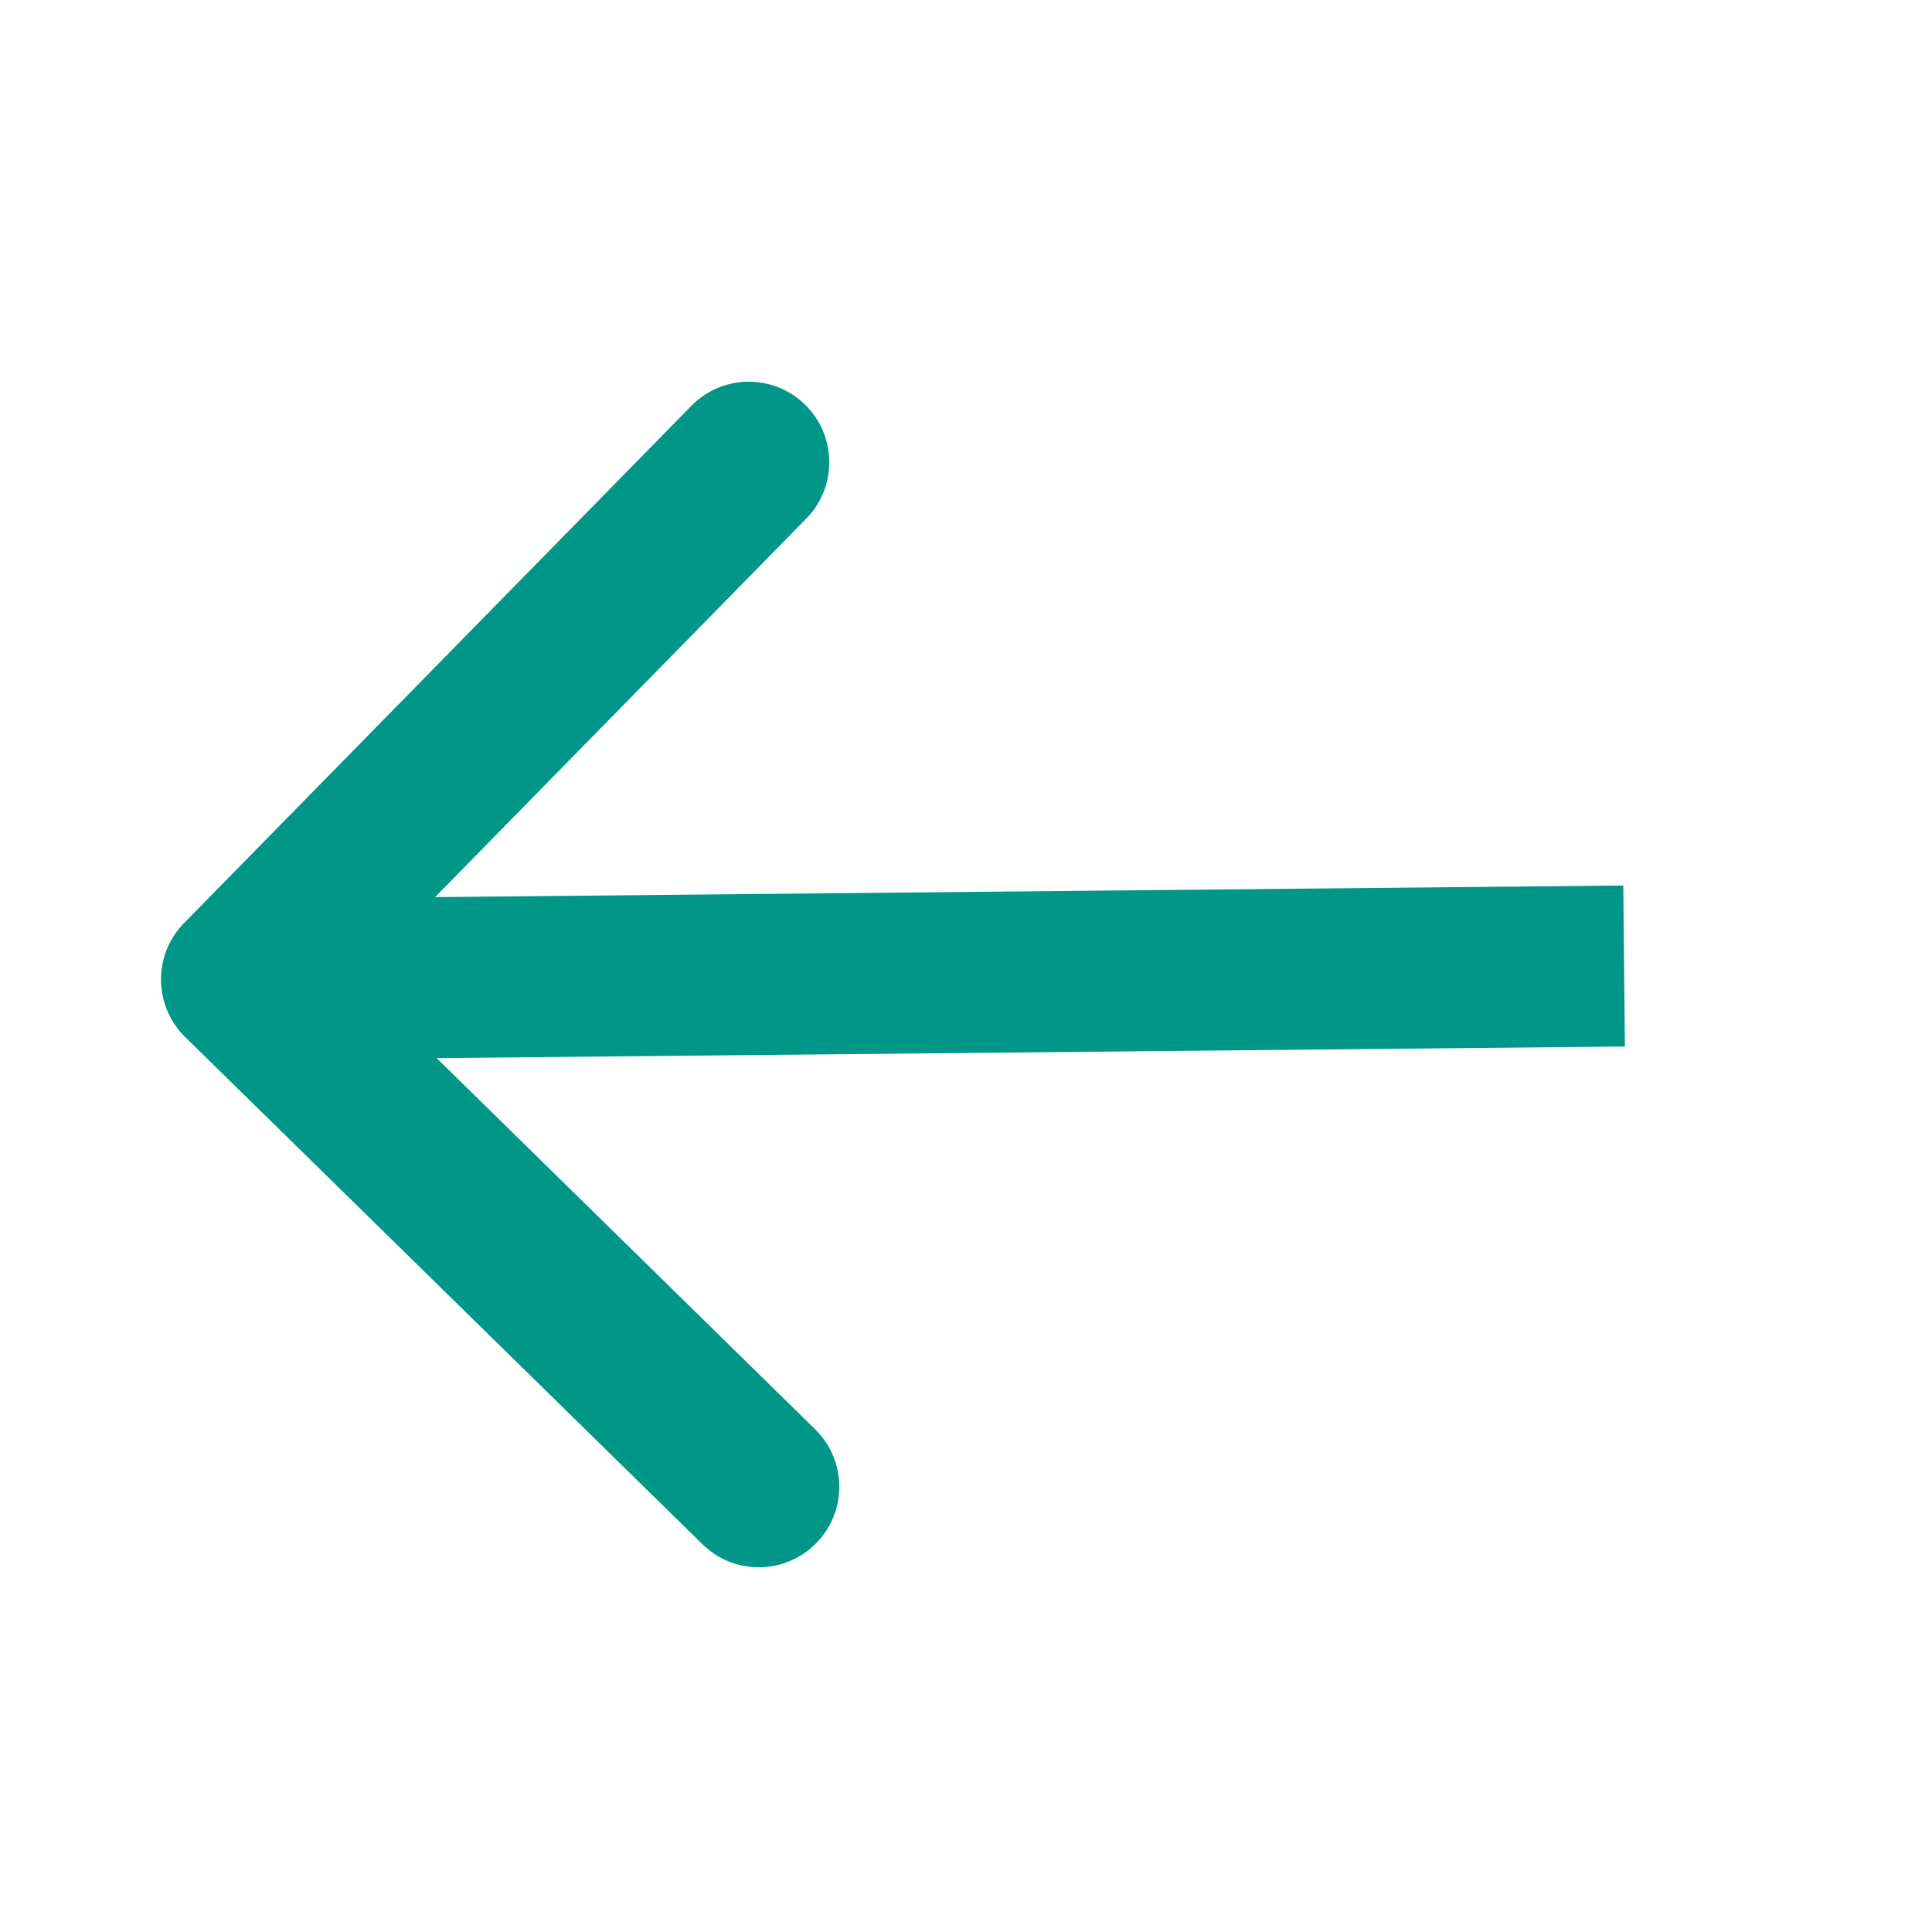
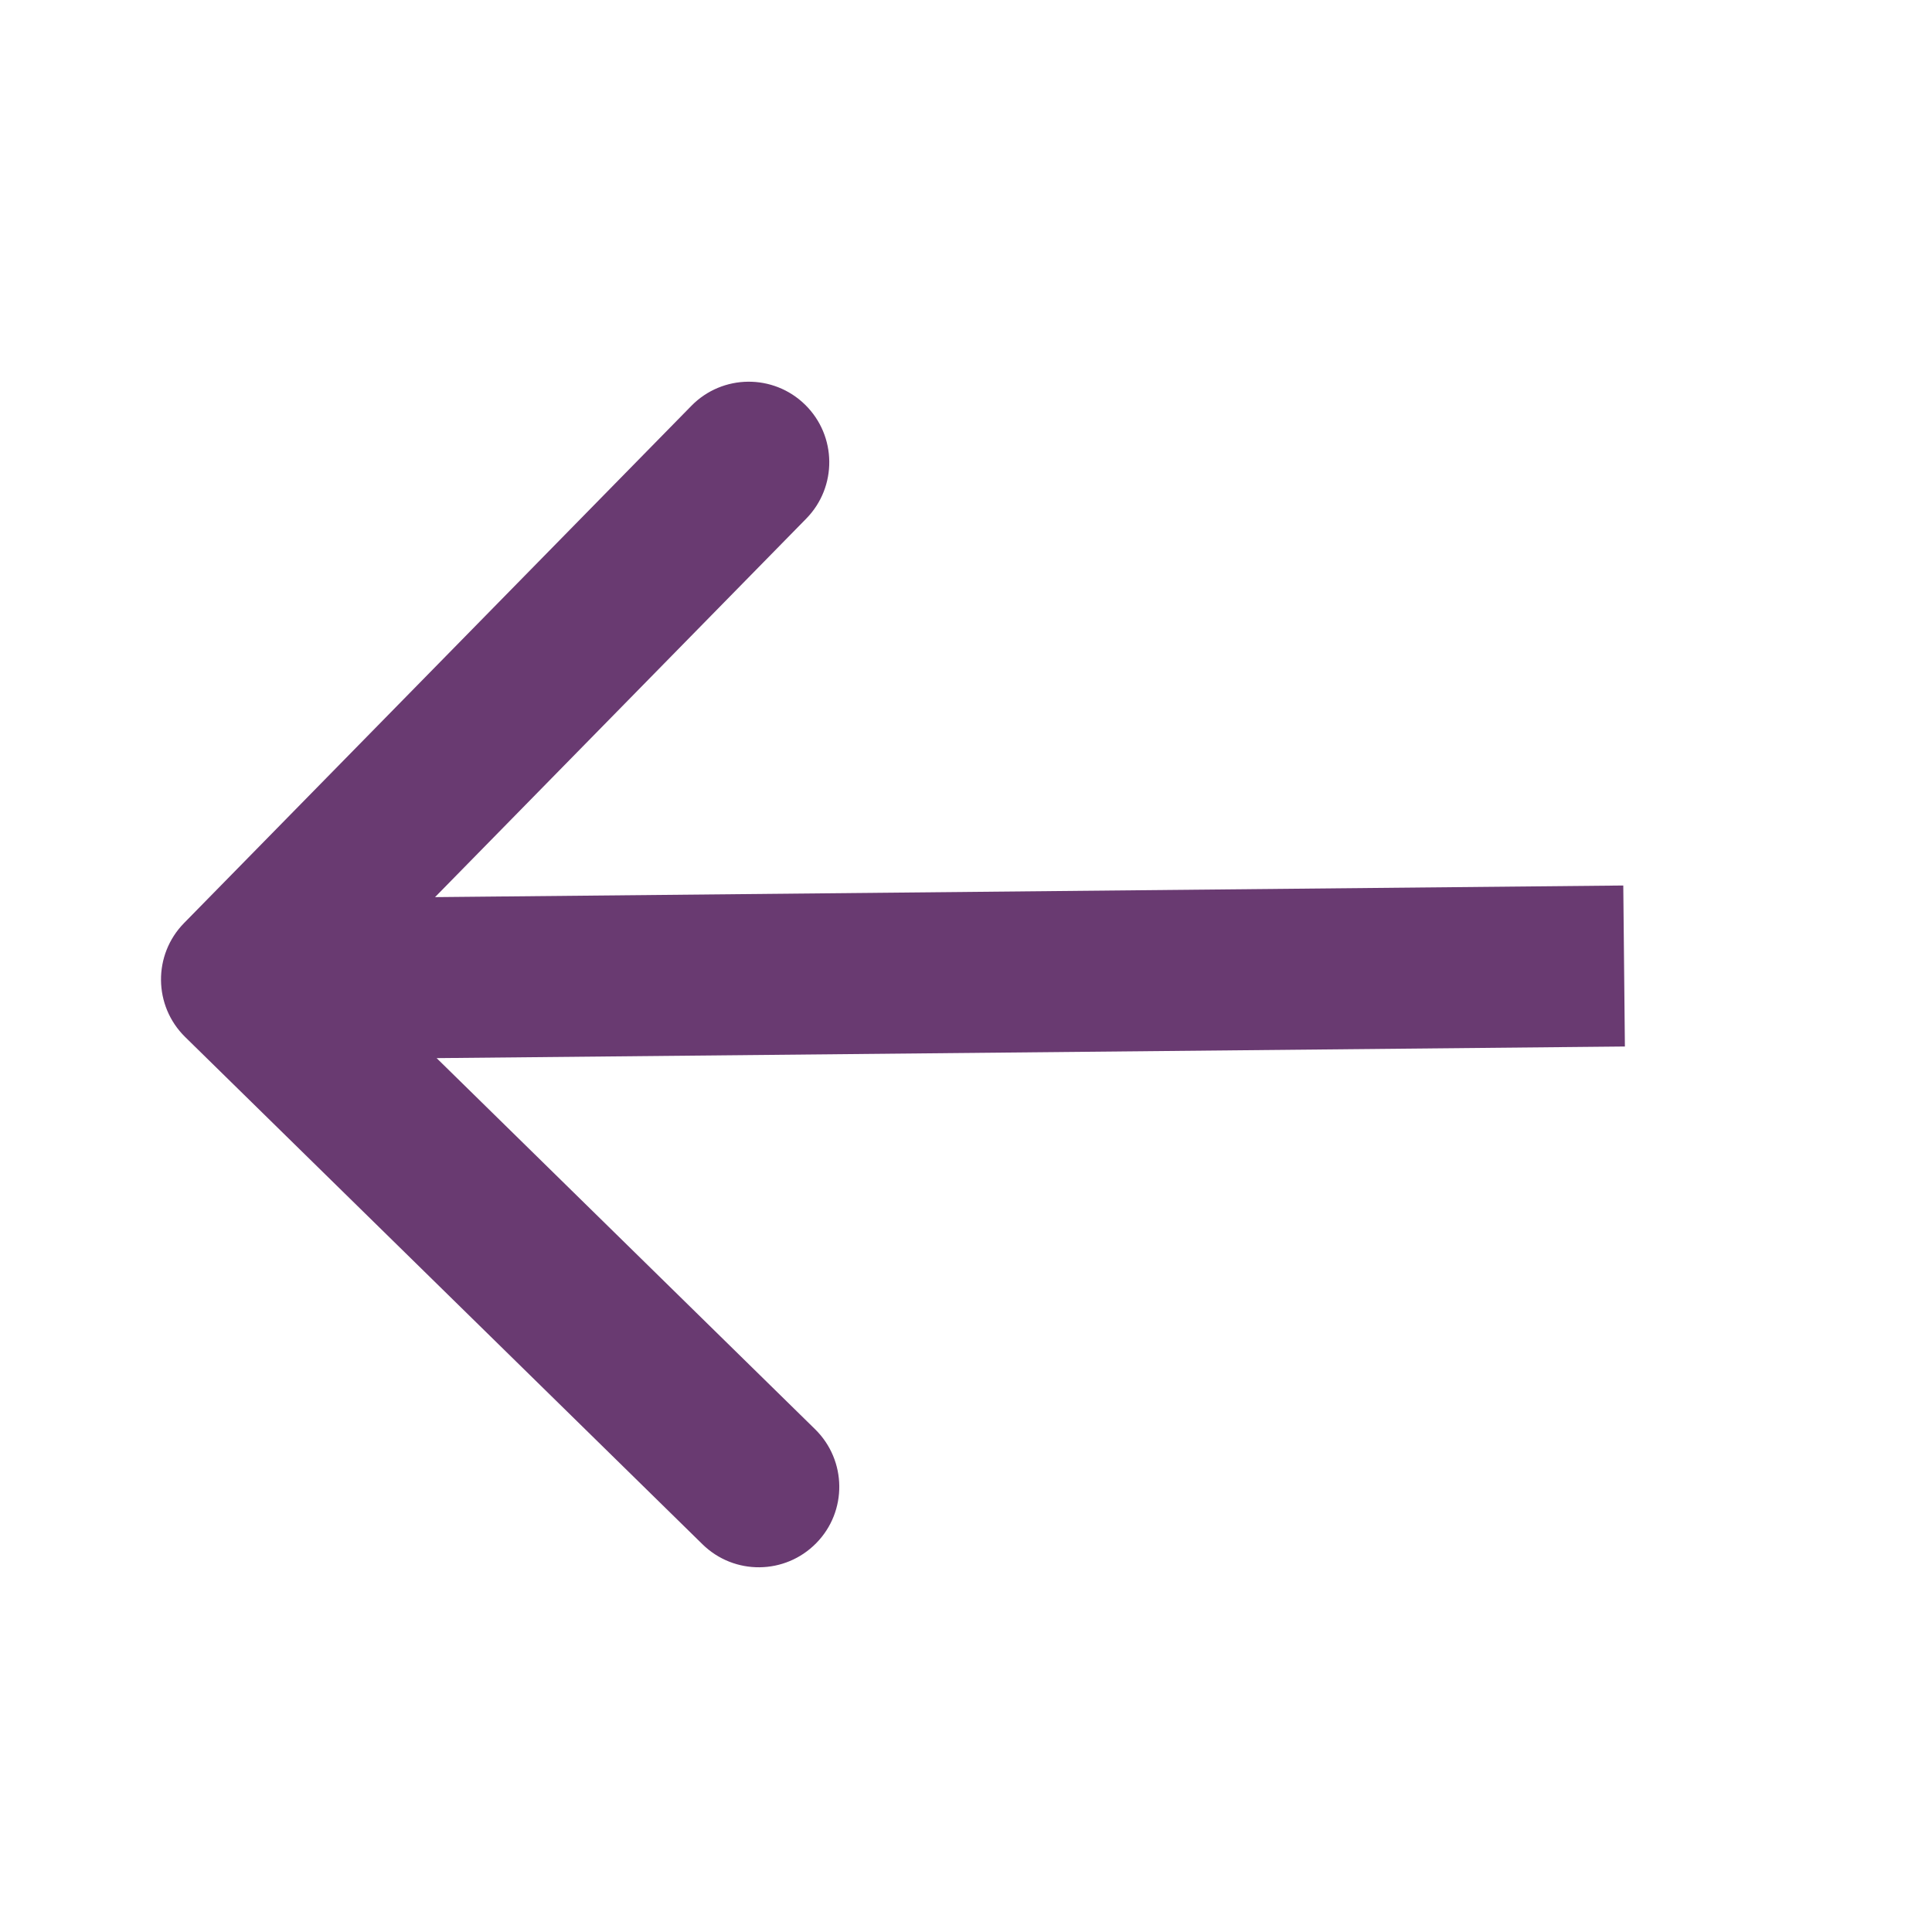
<svg xmlns="http://www.w3.org/2000/svg" width="24" height="24" viewBox="0 0 24 24" fill="none">
-   <path d="M2.286 11.467C1.899 11.862 1.906 12.495 2.3 12.882L8.726 19.183C9.12 19.57 9.753 19.564 10.14 19.169C10.527 18.775 10.52 18.142 10.126 17.755L4.414 12.154L10.016 6.442C10.402 6.048 10.396 5.415 10.002 5.028C9.608 4.641 8.974 4.647 8.588 5.042L2.286 11.467ZM20.165 11L2.99 11.168L3.01 13.168L20.185 13L20.165 11Z" fill="#009688" />
+   <path d="M2.286 11.467C1.899 11.862 1.906 12.495 2.3 12.882L8.726 19.183C9.12 19.57 9.753 19.564 10.14 19.169C10.527 18.775 10.52 18.142 10.126 17.755L4.414 12.154L10.016 6.442C10.402 6.048 10.396 5.415 10.002 5.028C9.608 4.641 8.974 4.647 8.588 5.042L2.286 11.467ZM20.165 11L2.99 11.168L3.01 13.168L20.185 13L20.165 11Z" fill="#693A71" />
</svg>
